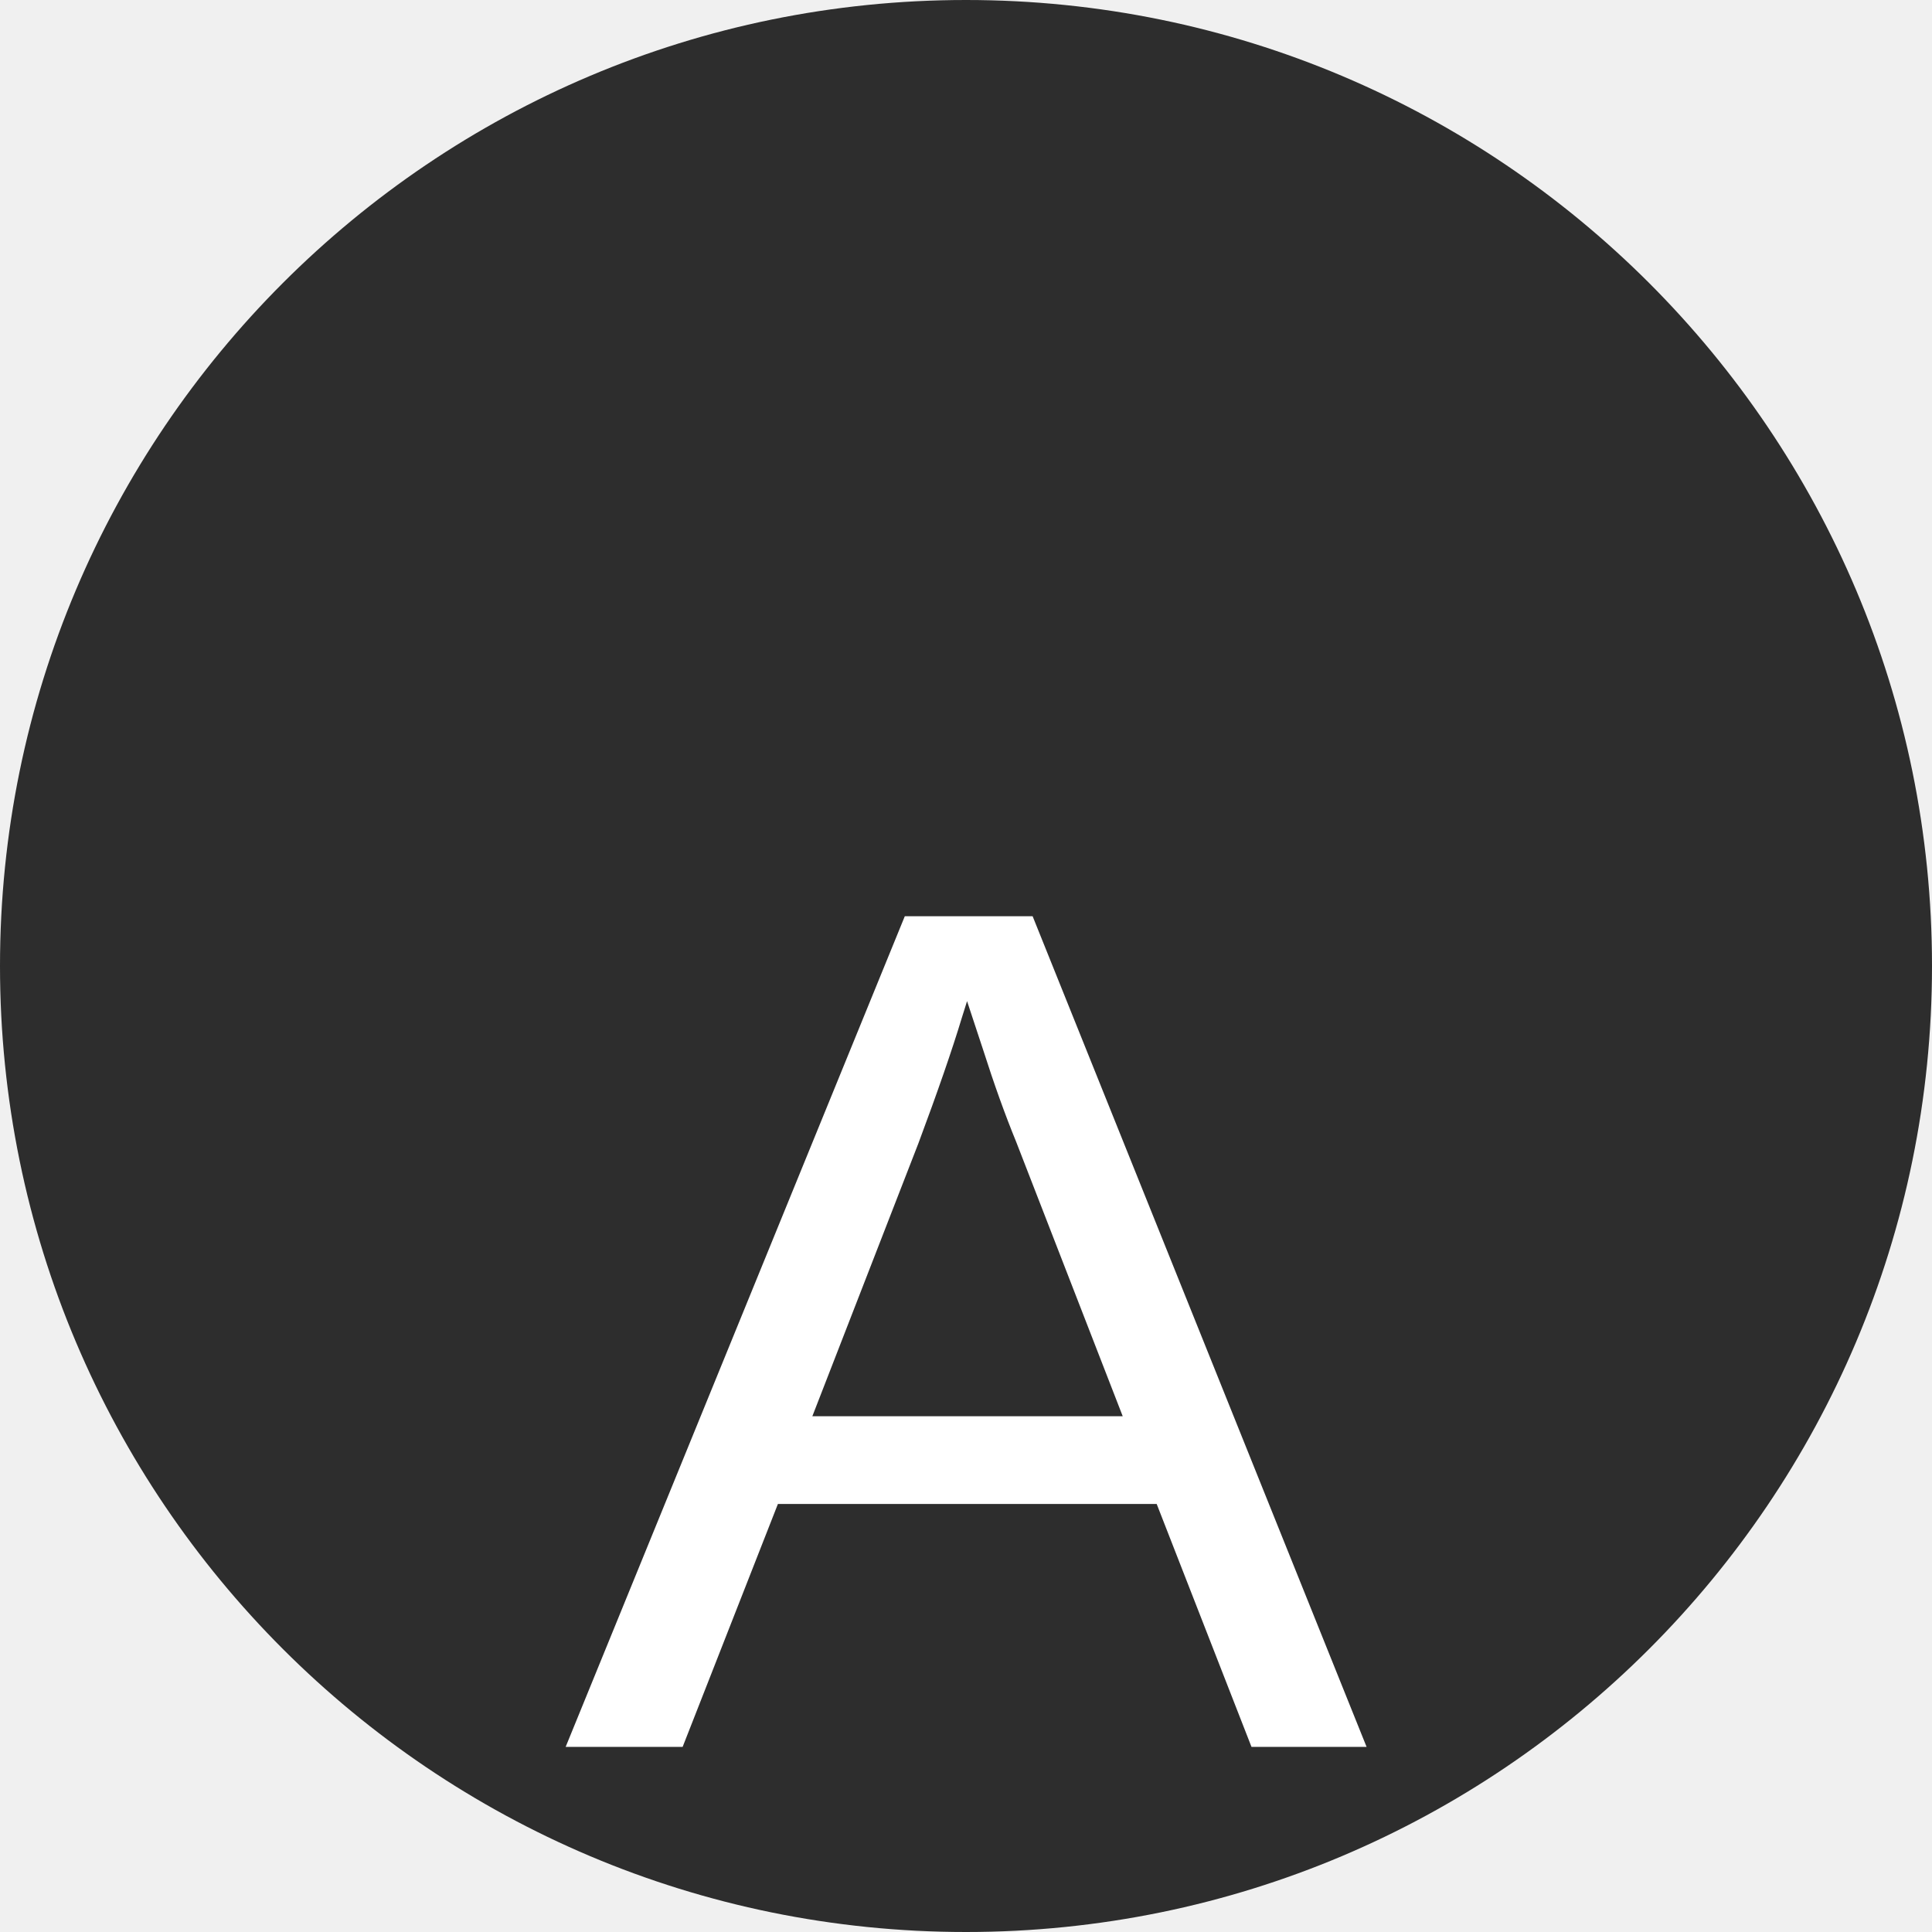
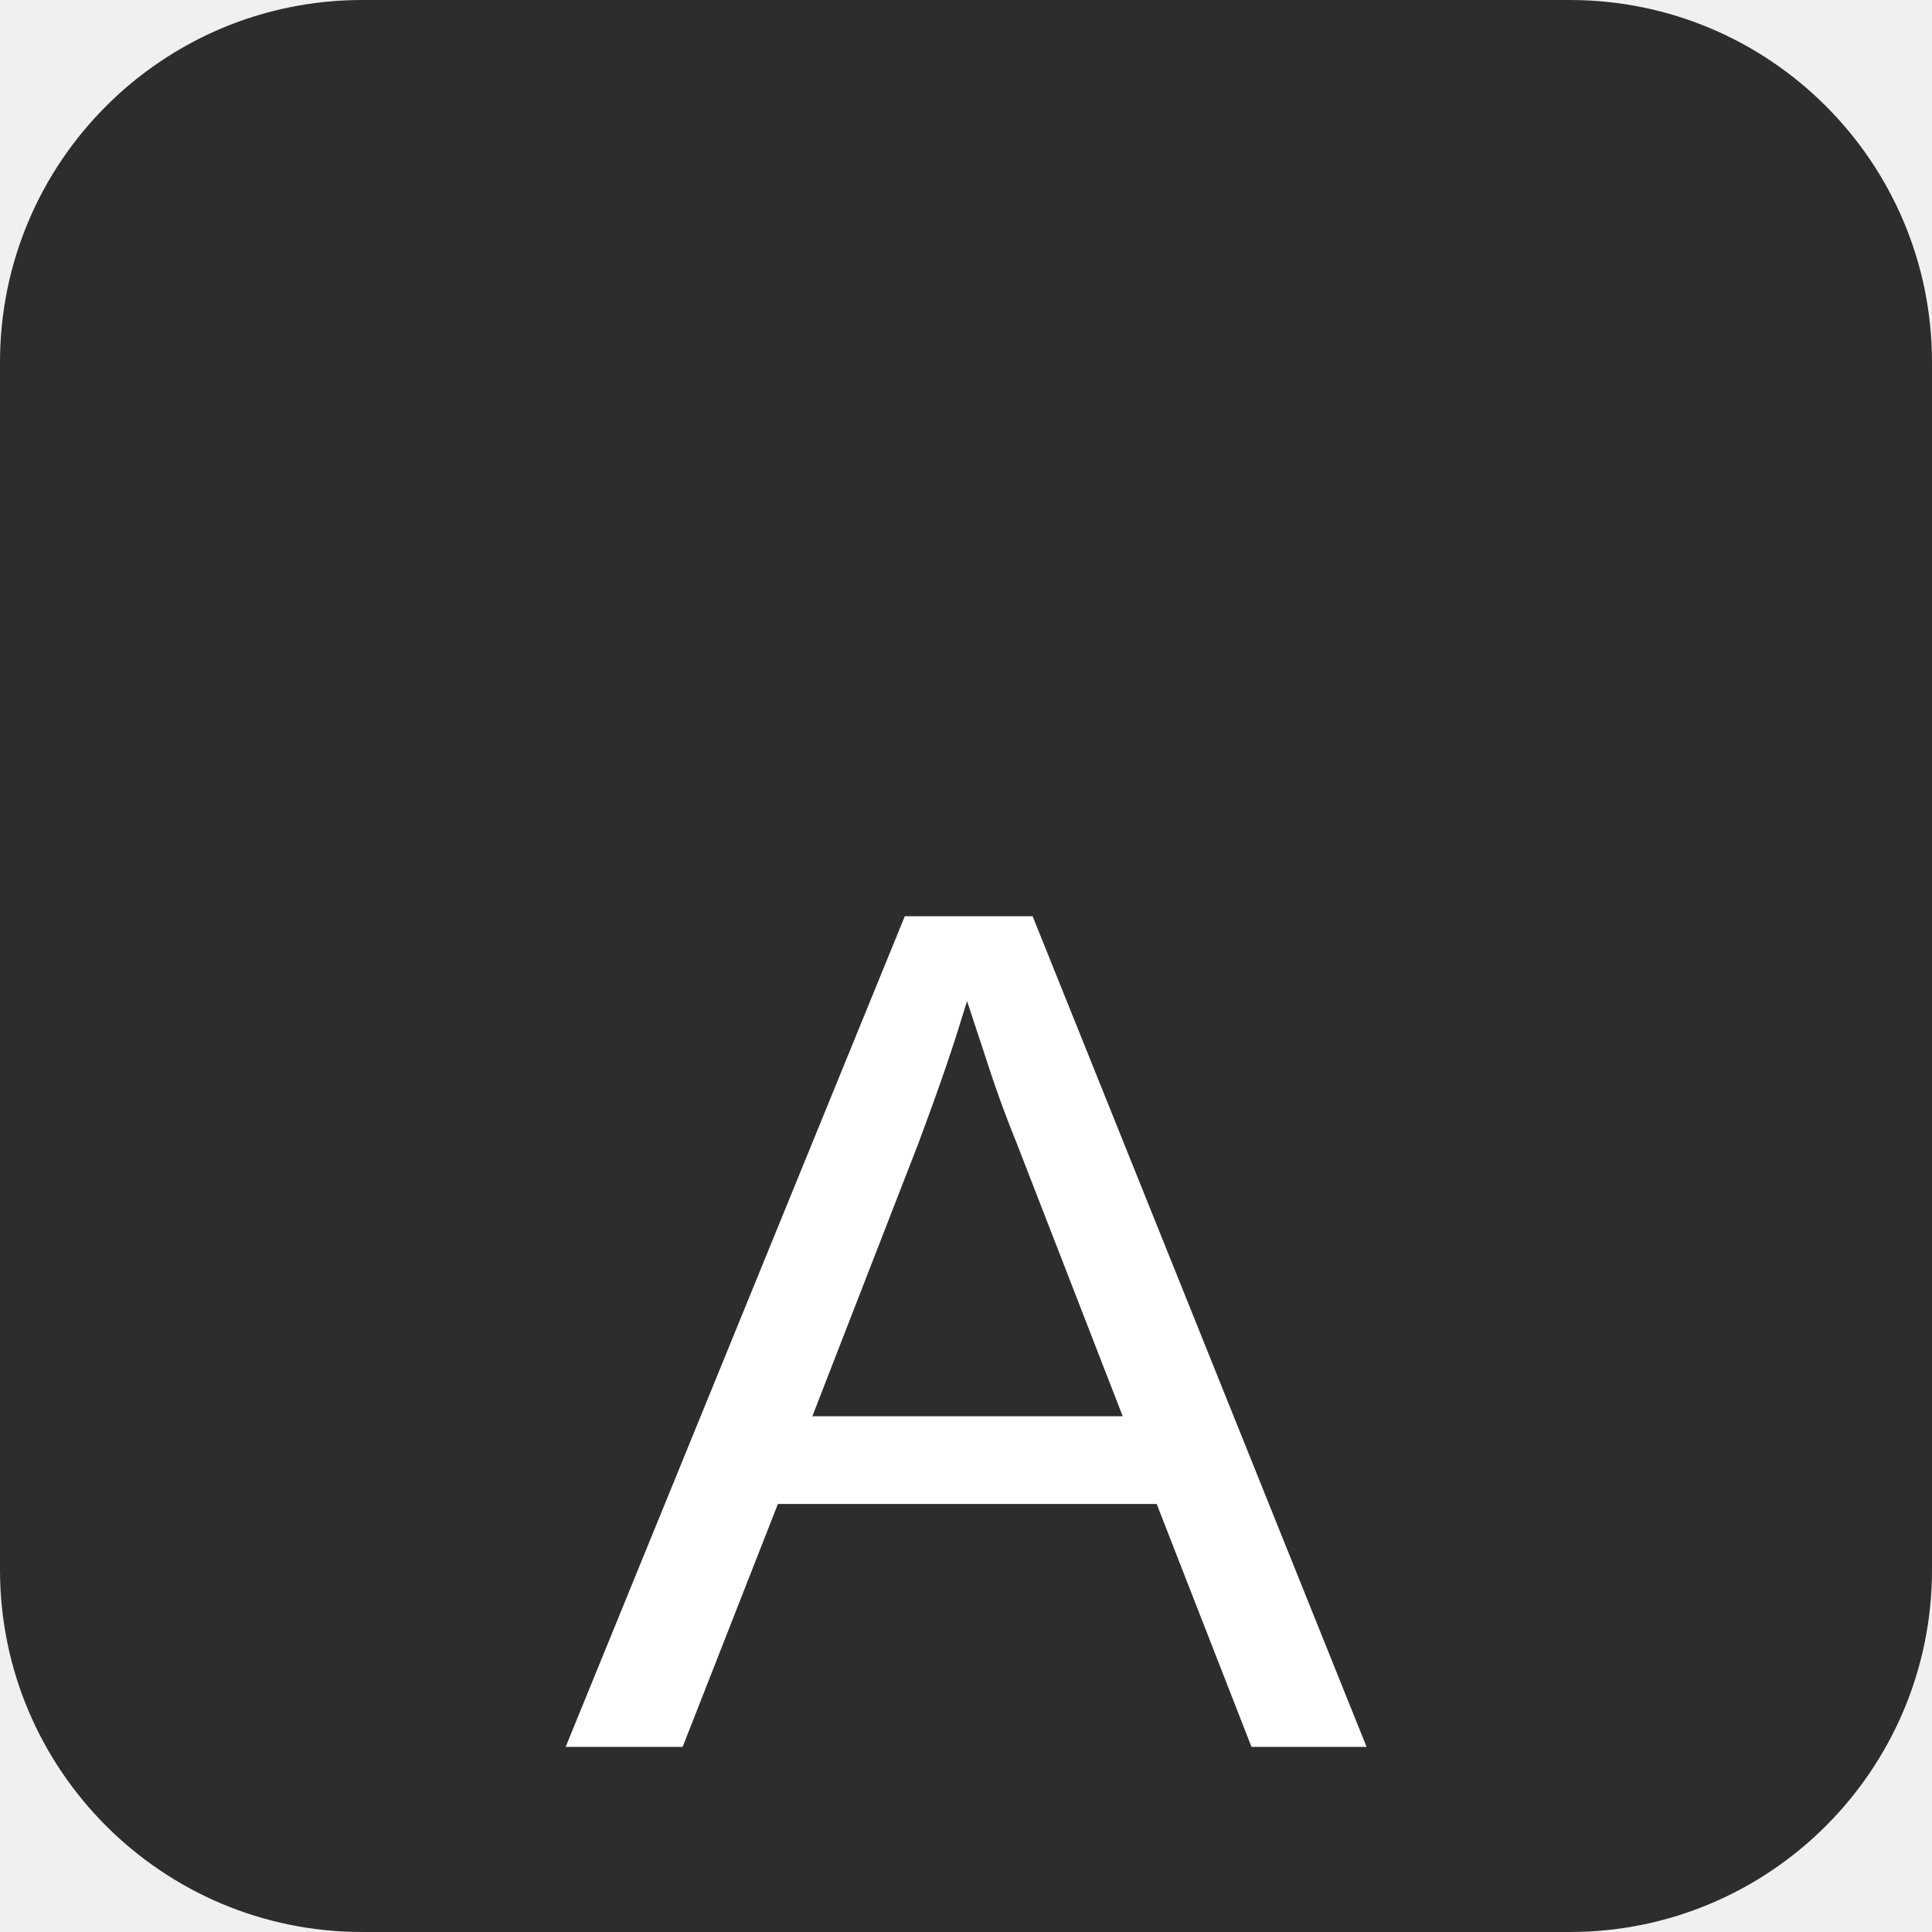
<svg xmlns="http://www.w3.org/2000/svg" viewBox="0 0 64 64">
-   <rect width="64" height="64" rx="32" ry="32" fill="#2d2d2d" />
+   <rect width="64" height="64" rx="12" ry="12" fill="#2d2d2d" />
  <text x="32" y="44" font-family="Arial, Helvetica, sans-serif" font-size="40" fill="#fff" text-anchor="middle" dominant-baseline="central">A</text>
</svg>
